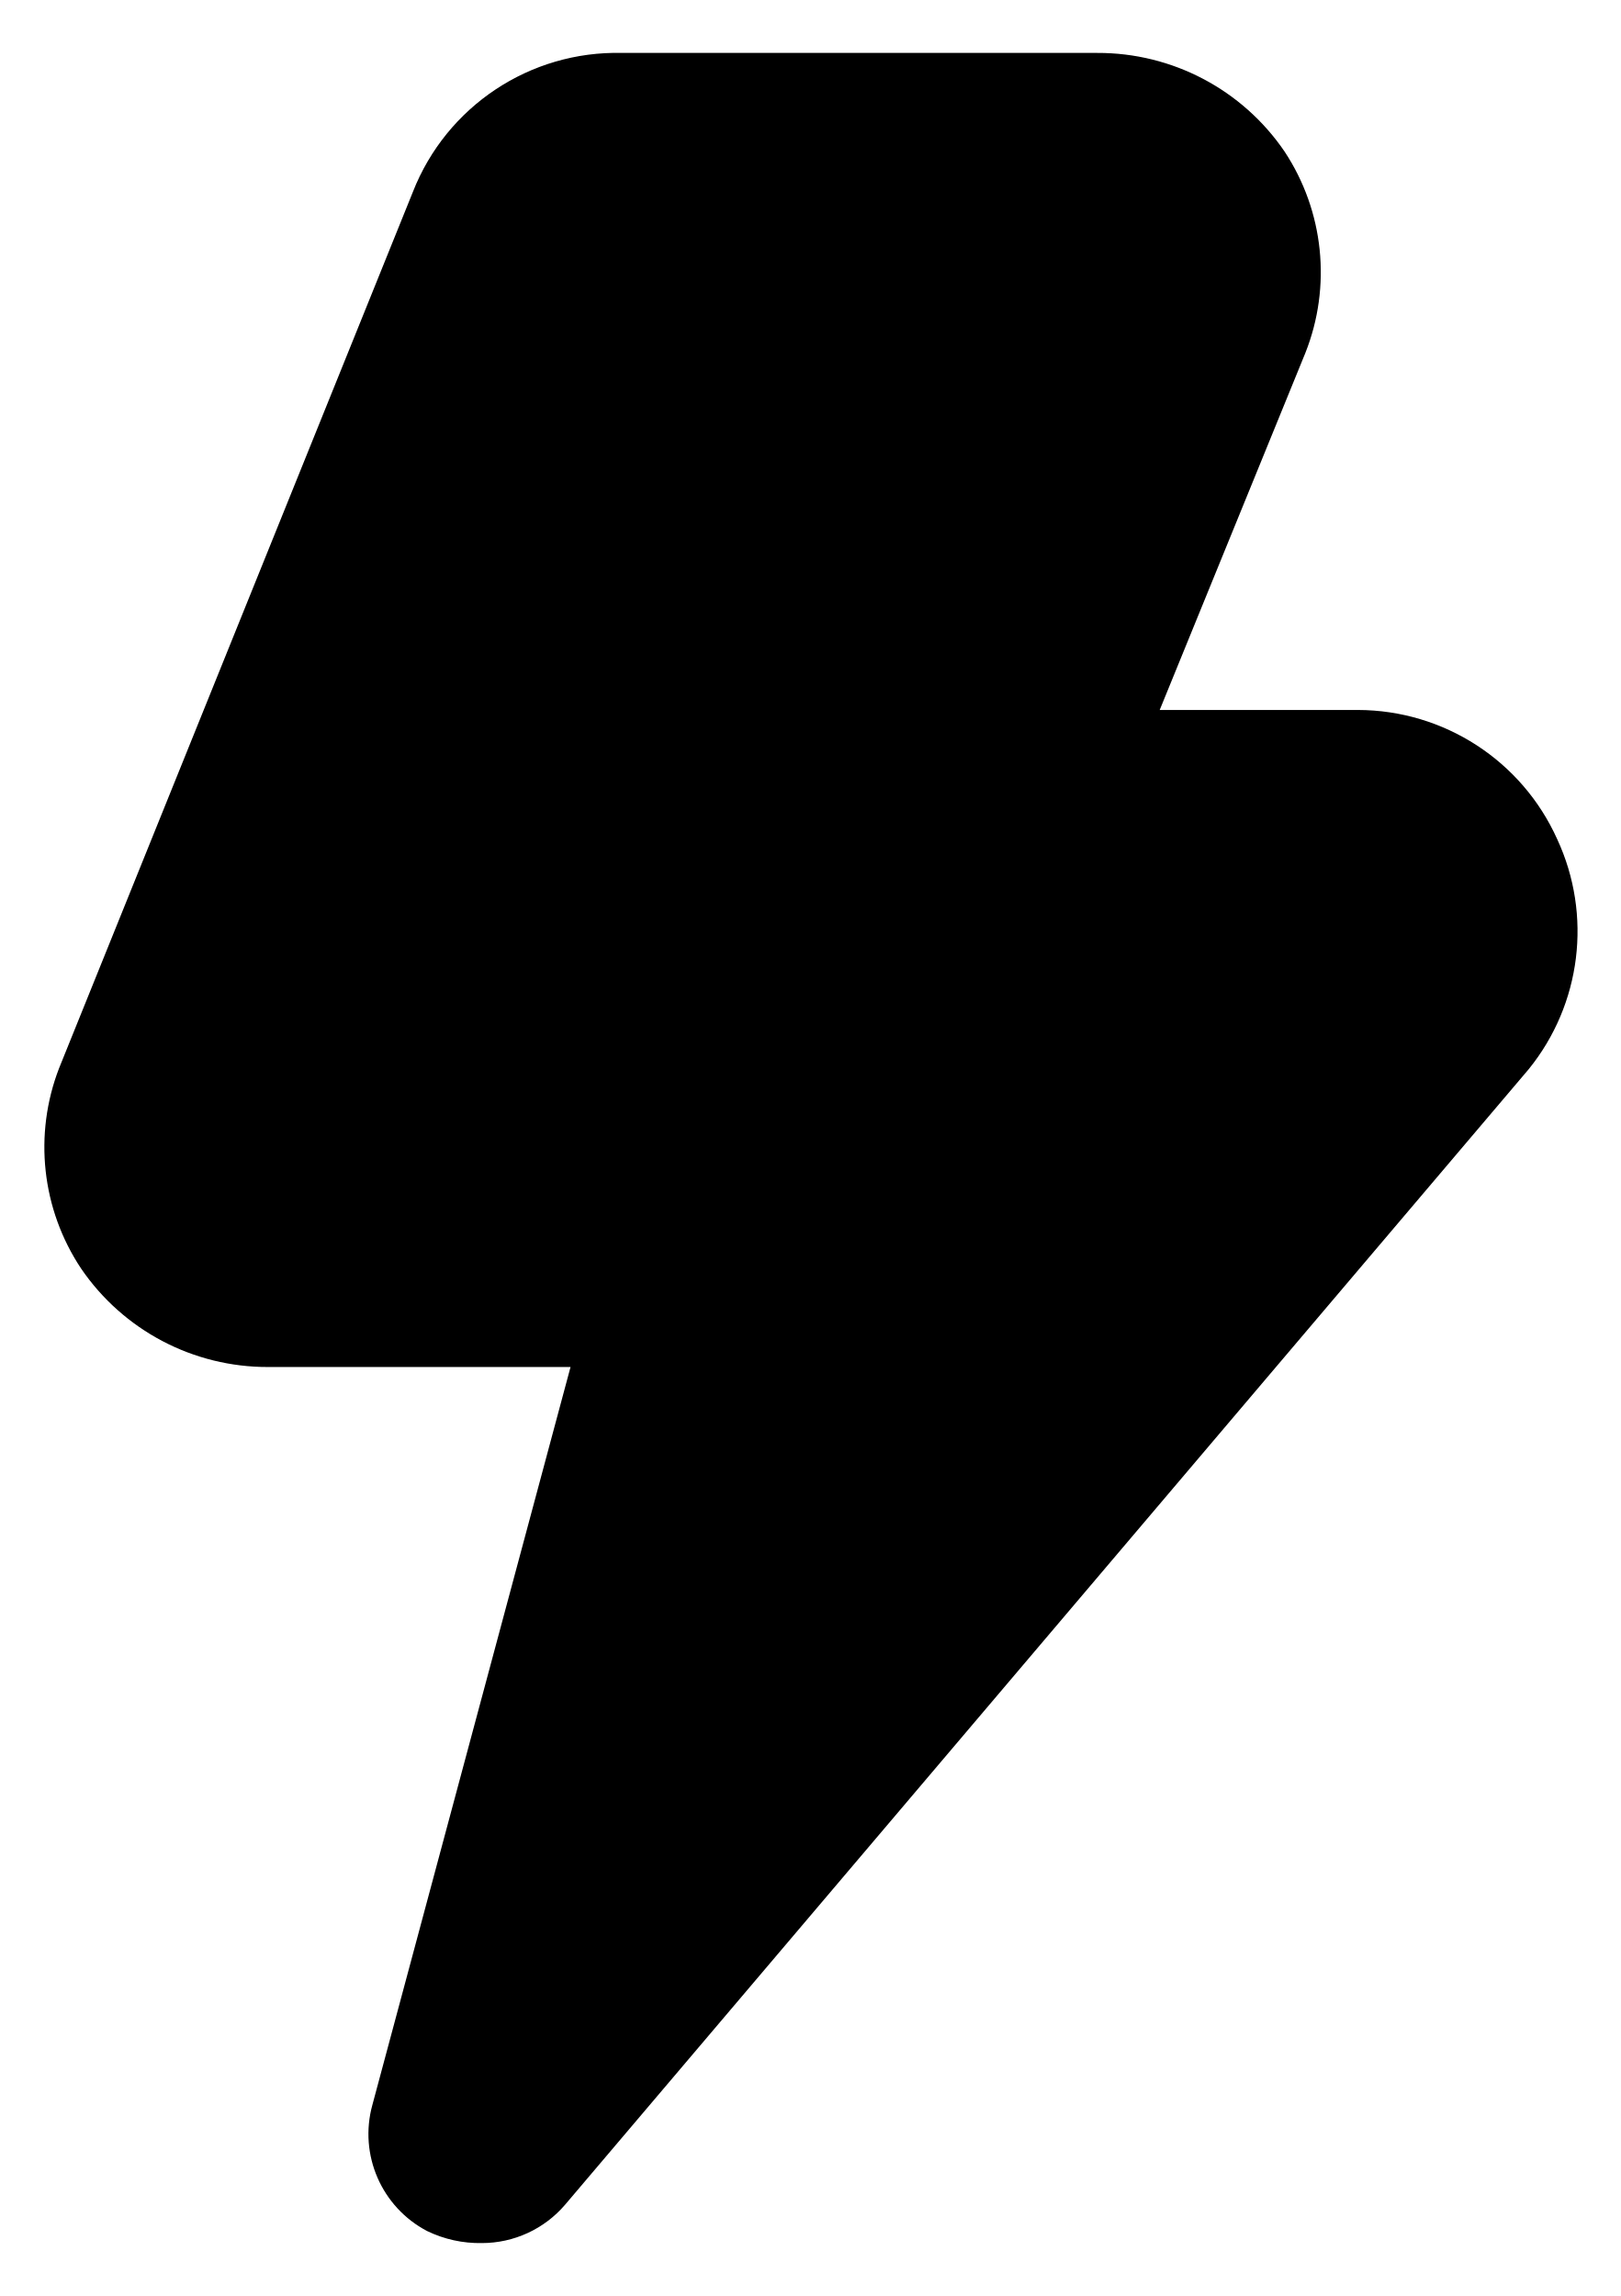
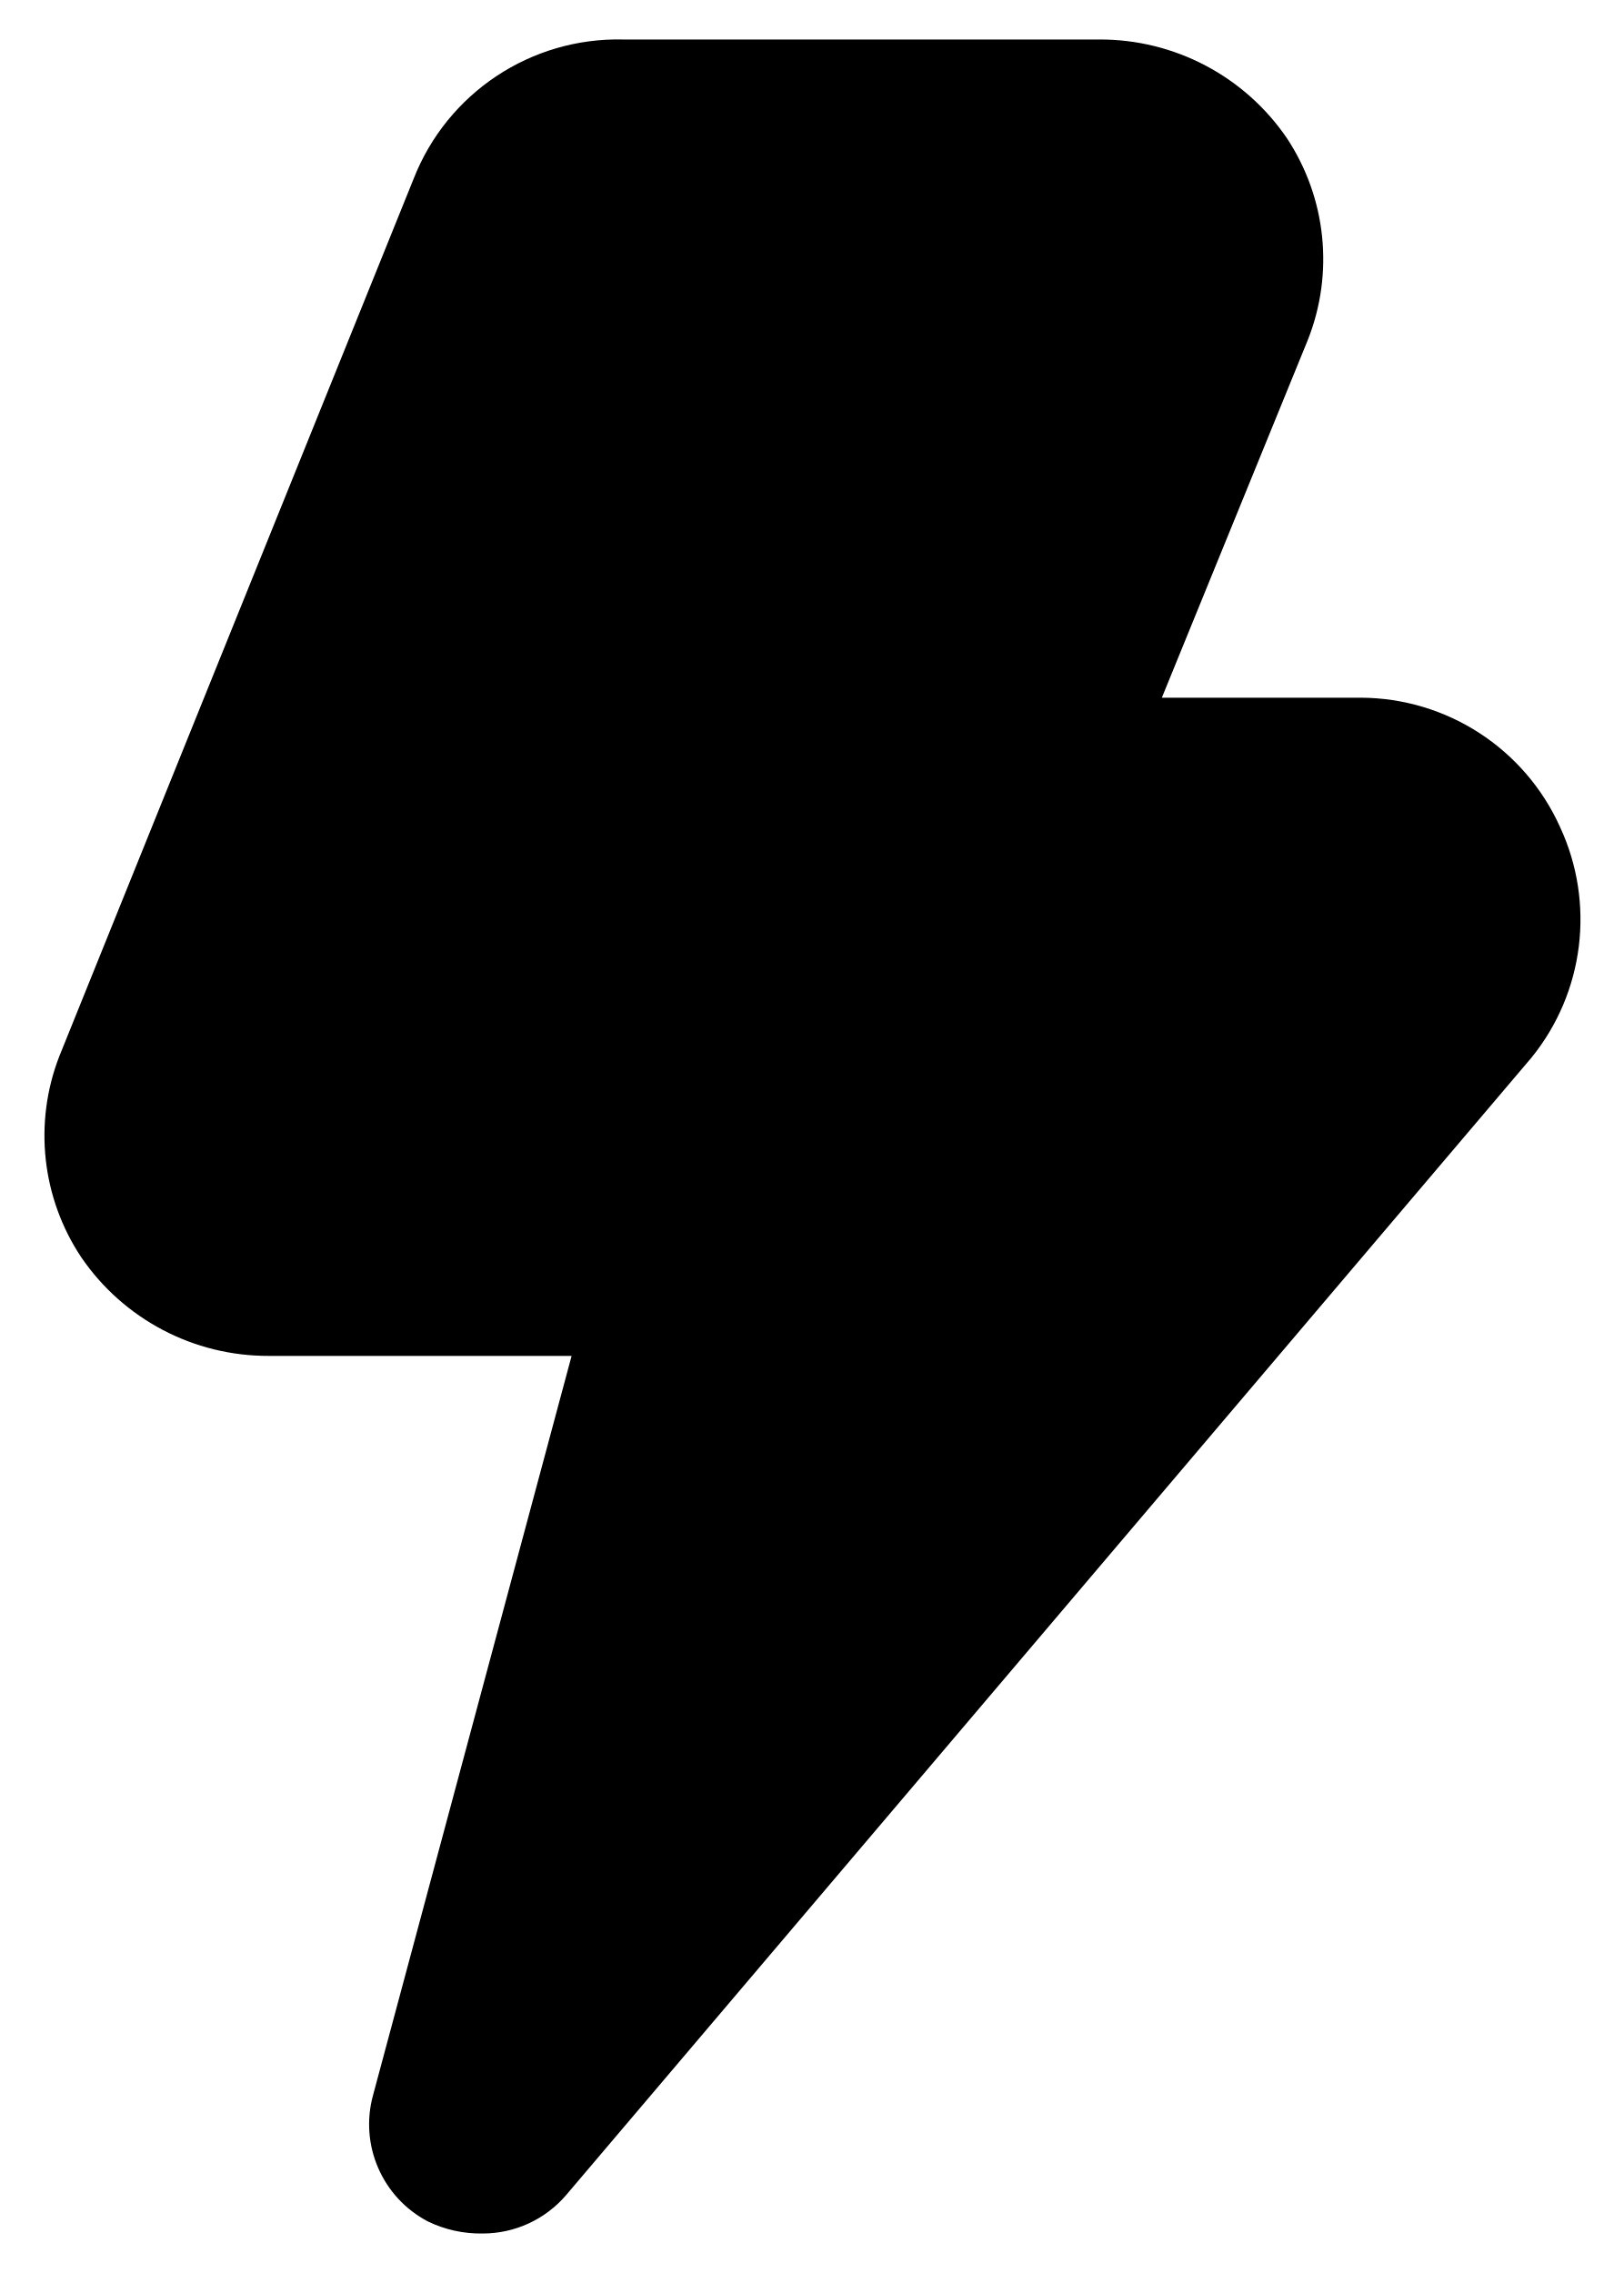
- <svg xmlns="http://www.w3.org/2000/svg" width="12" height="17" viewBox="4.6 1.7 14.8 20.6">
+ <svg xmlns="http://www.w3.org/2000/svg" width="10" height="14" viewBox="4.6 1.7 14.8 20.6">
  <path d="M18.82 9.18A2 2 0 0 0 17 8h-1.81l1.33-3.26a2 2 0 0 0-.19-1.84 2.06 2.06 0 0 0-1.71-.9h-4.34a2 2 0 0 0-1.91 1.27l-3.23 8a2 2 0 0 0 .2 1.83 2.06 2.06 0 0 0 1.71.9h2.76L8 20.74a1 1 0 0 0 .5 1.15A1.1 1.1 0 0 0 9 22a1 1 0 0 0 .76-.35l8.8-10.37a2 2 0 0 0 .26-2.1" />
</svg>
